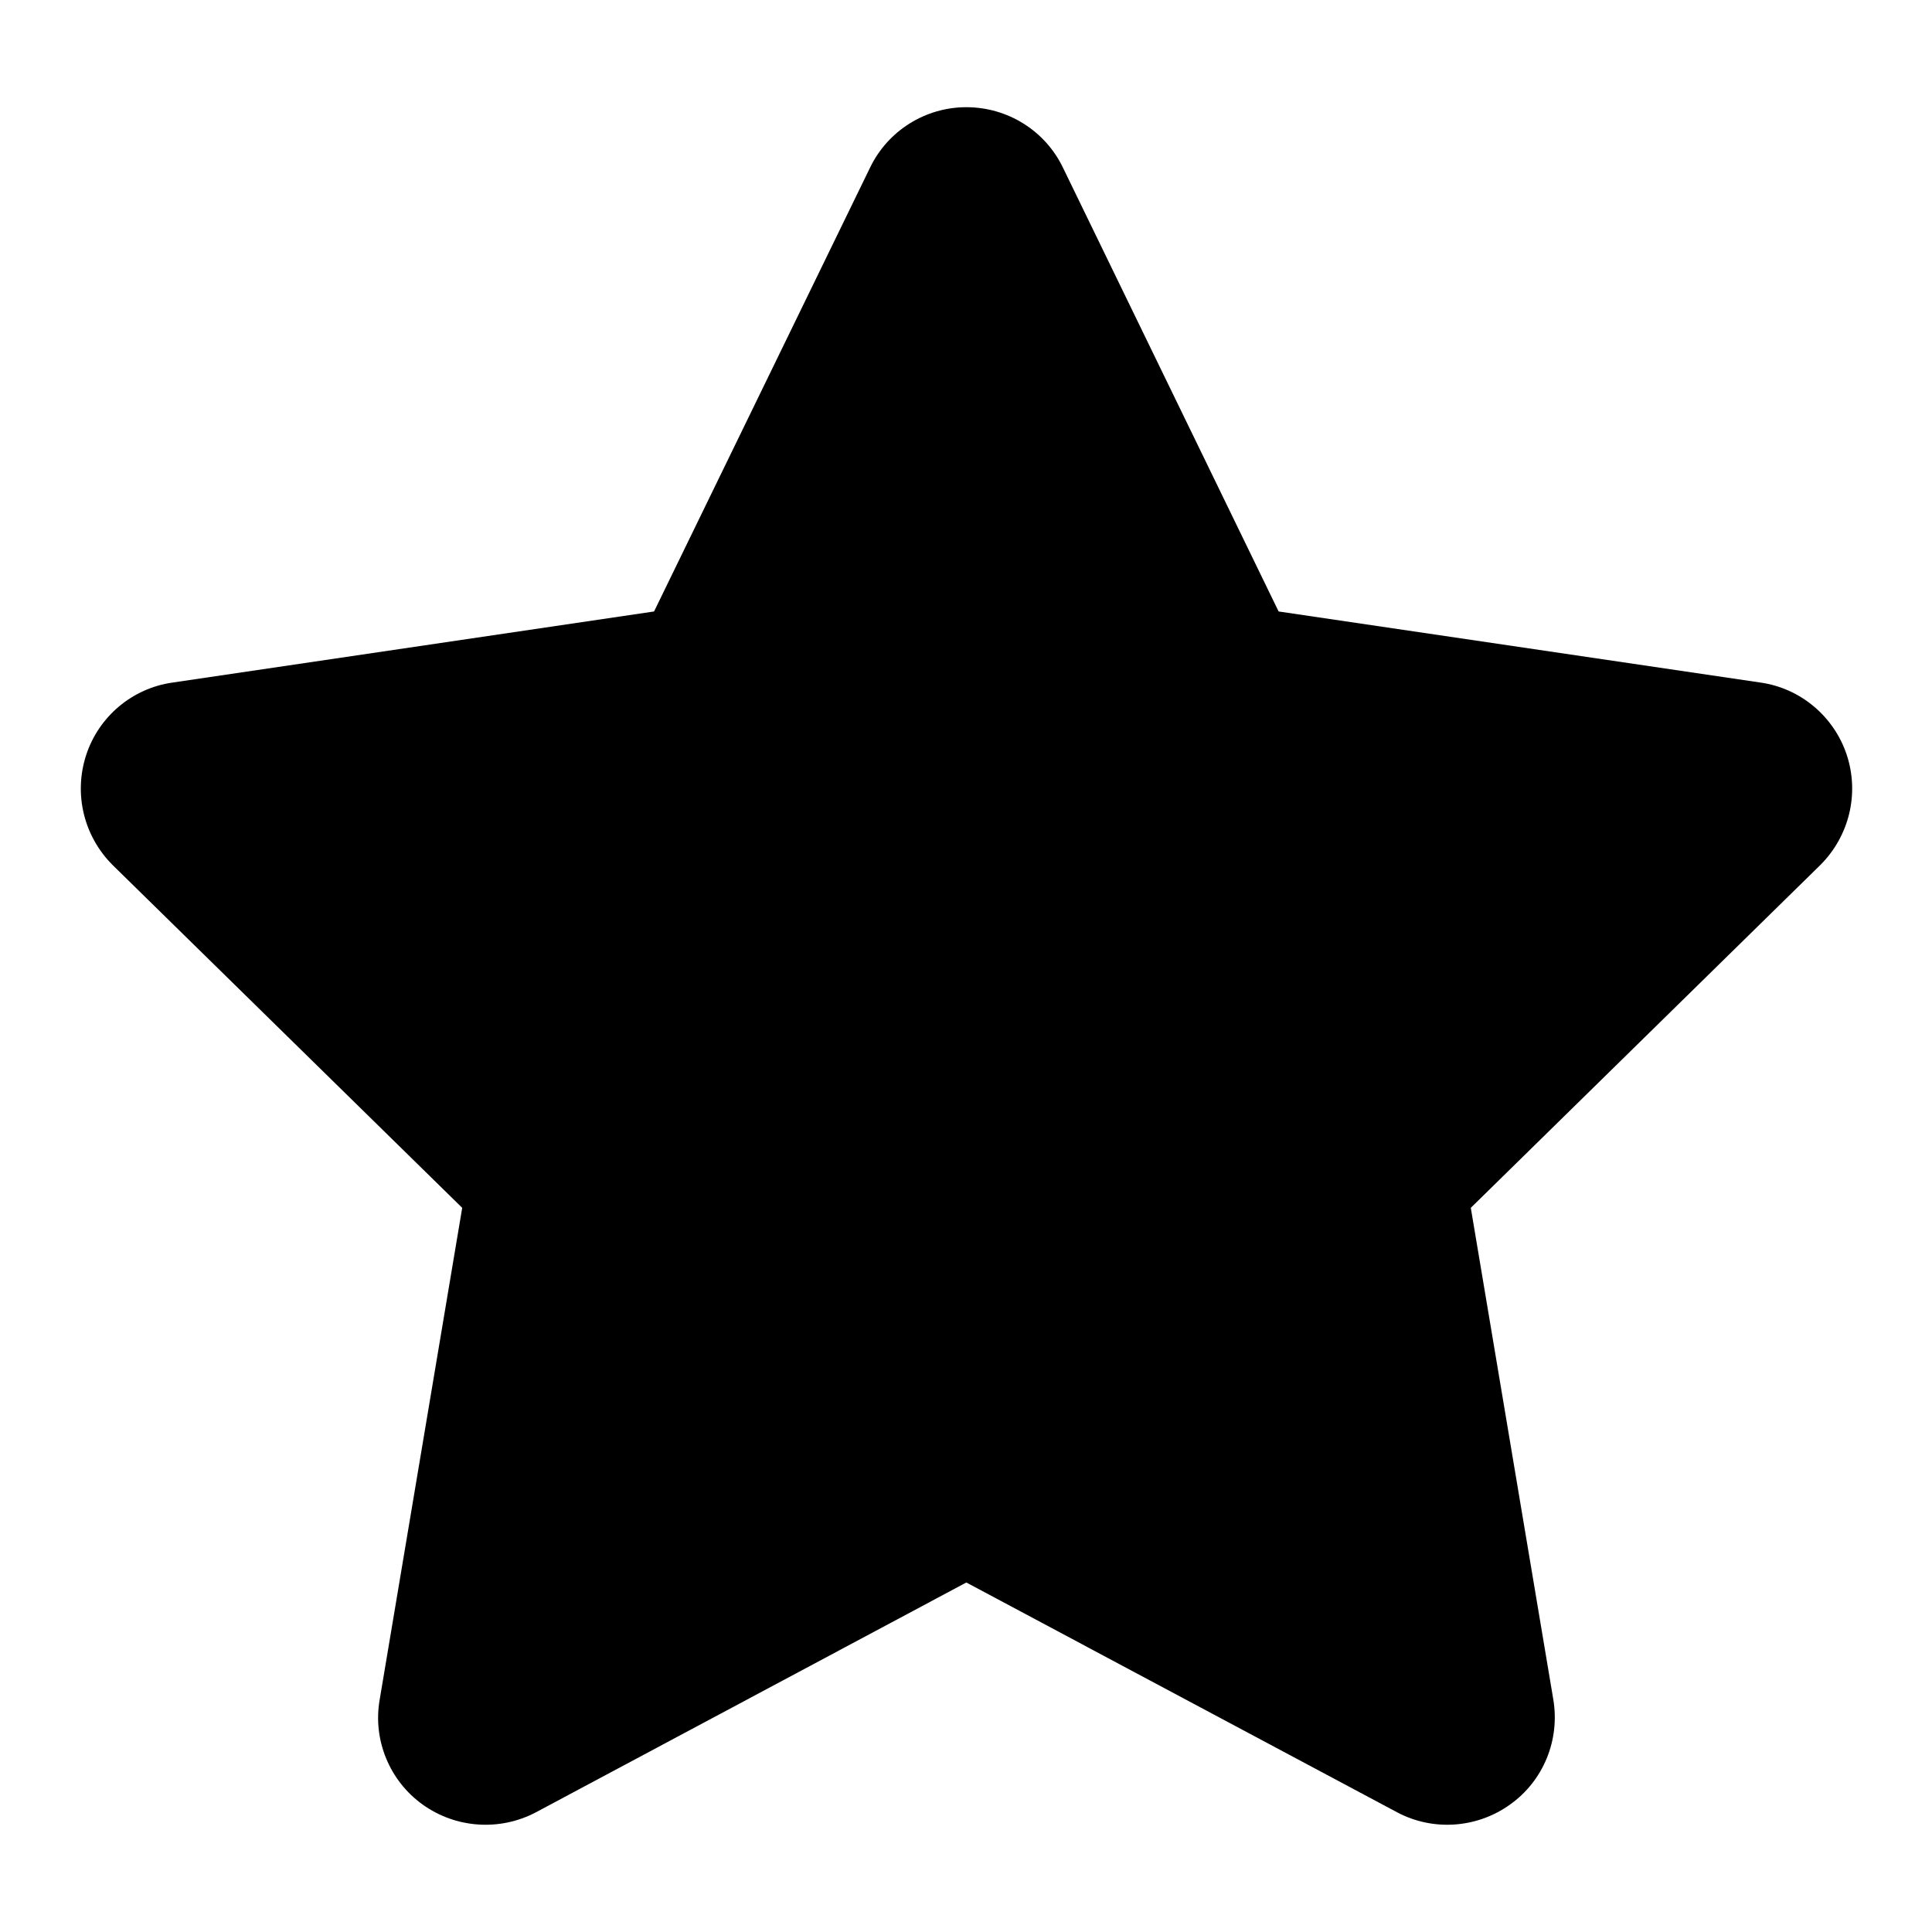
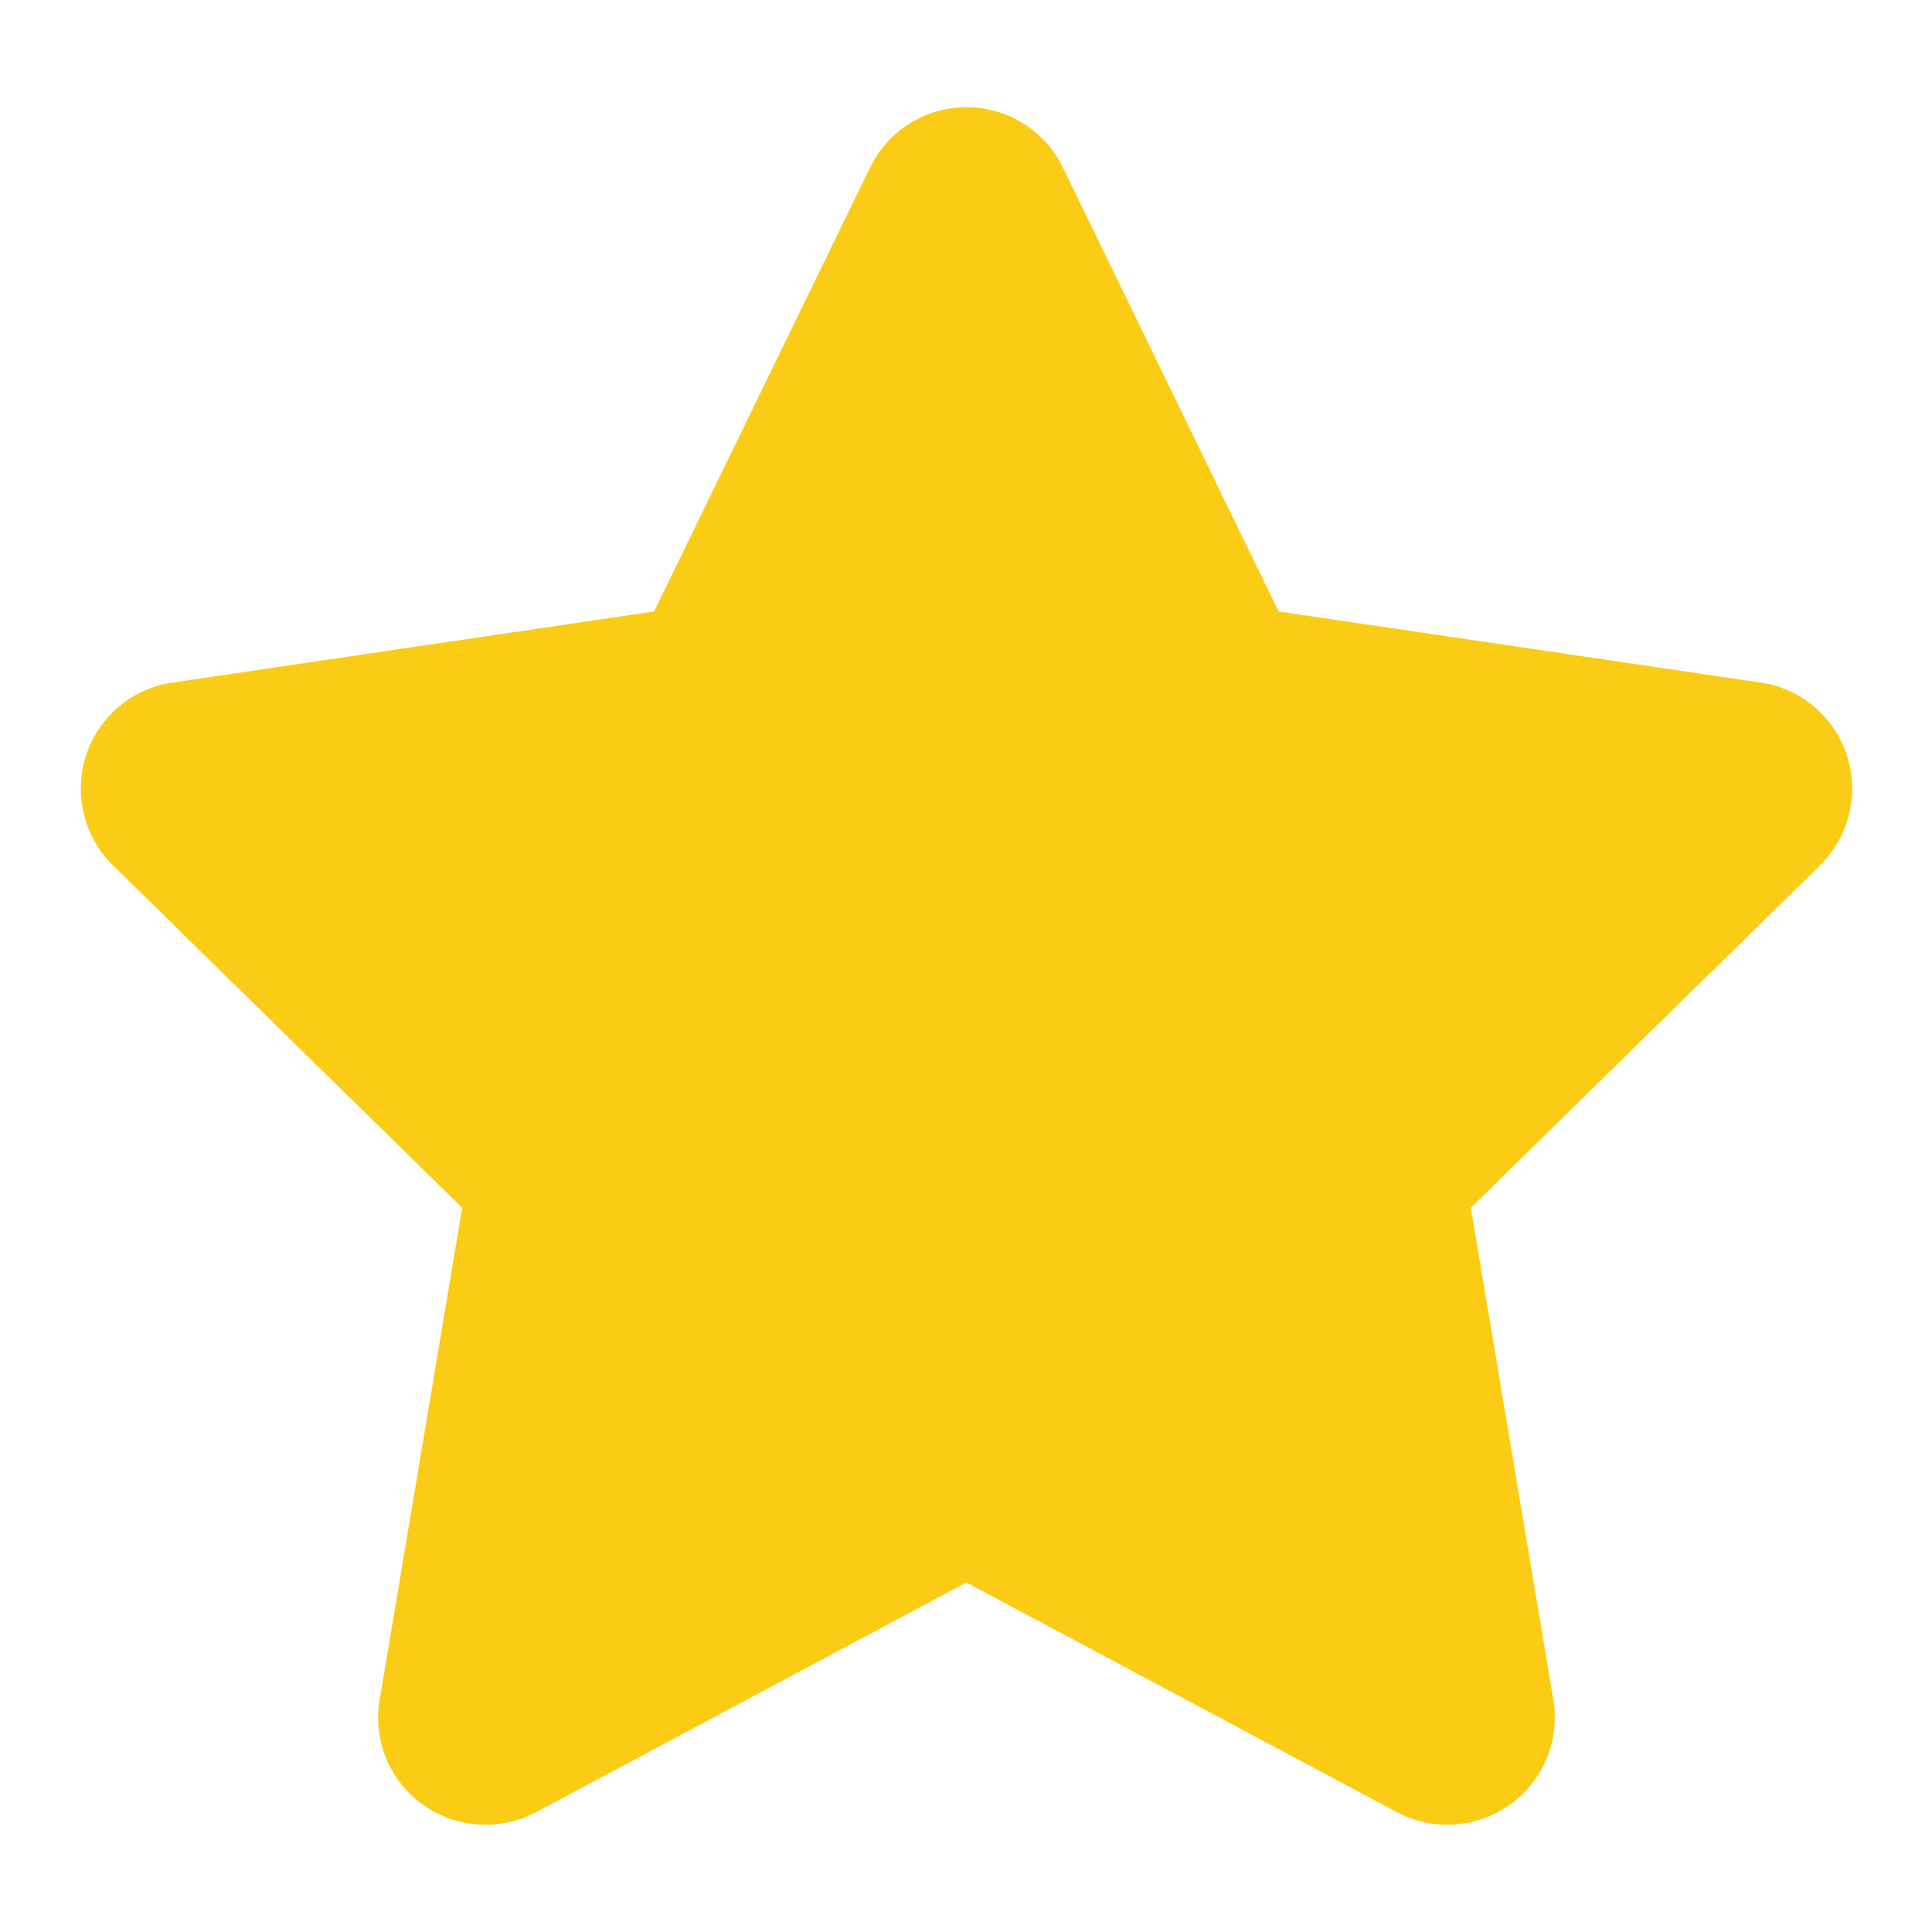
- <svg xmlns="http://www.w3.org/2000/svg" viewBox="0 0 576 512" width="20px" height="20px">
+ <svg xmlns="http://www.w3.org/2000/svg" viewBox="0 0 576 512" width="20px" height="20px" fill="#facc15">
  <path d="M381.2 150.3L524.9 171.5C536.8 173.2 546.8 181.6 550.6 193.1C554.4 204.7 551.3 217.3 542.7 225.9L438.5 328.1L463.1 474.7C465.1 486.7 460.2 498.9 450.2 506C440.3 513.1 427.2 514 416.5 508.3L288.1 439.8L159.8 508.3C149 514 135.9 513.1 126 506C116.1 498.9 111.1 486.7 113.2 474.7L137.8 328.1L33.58 225.9C24.97 217.3 21.91 204.7 25.69 193.1C29.46 181.6 39.43 173.2 51.42 171.5L195 150.3L259.4 17.97C264.7 6.954 275.9-.039 288.1-.039C300.4-.039 311.6 6.954 316.9 17.97L381.2 150.3z" />
</svg>
